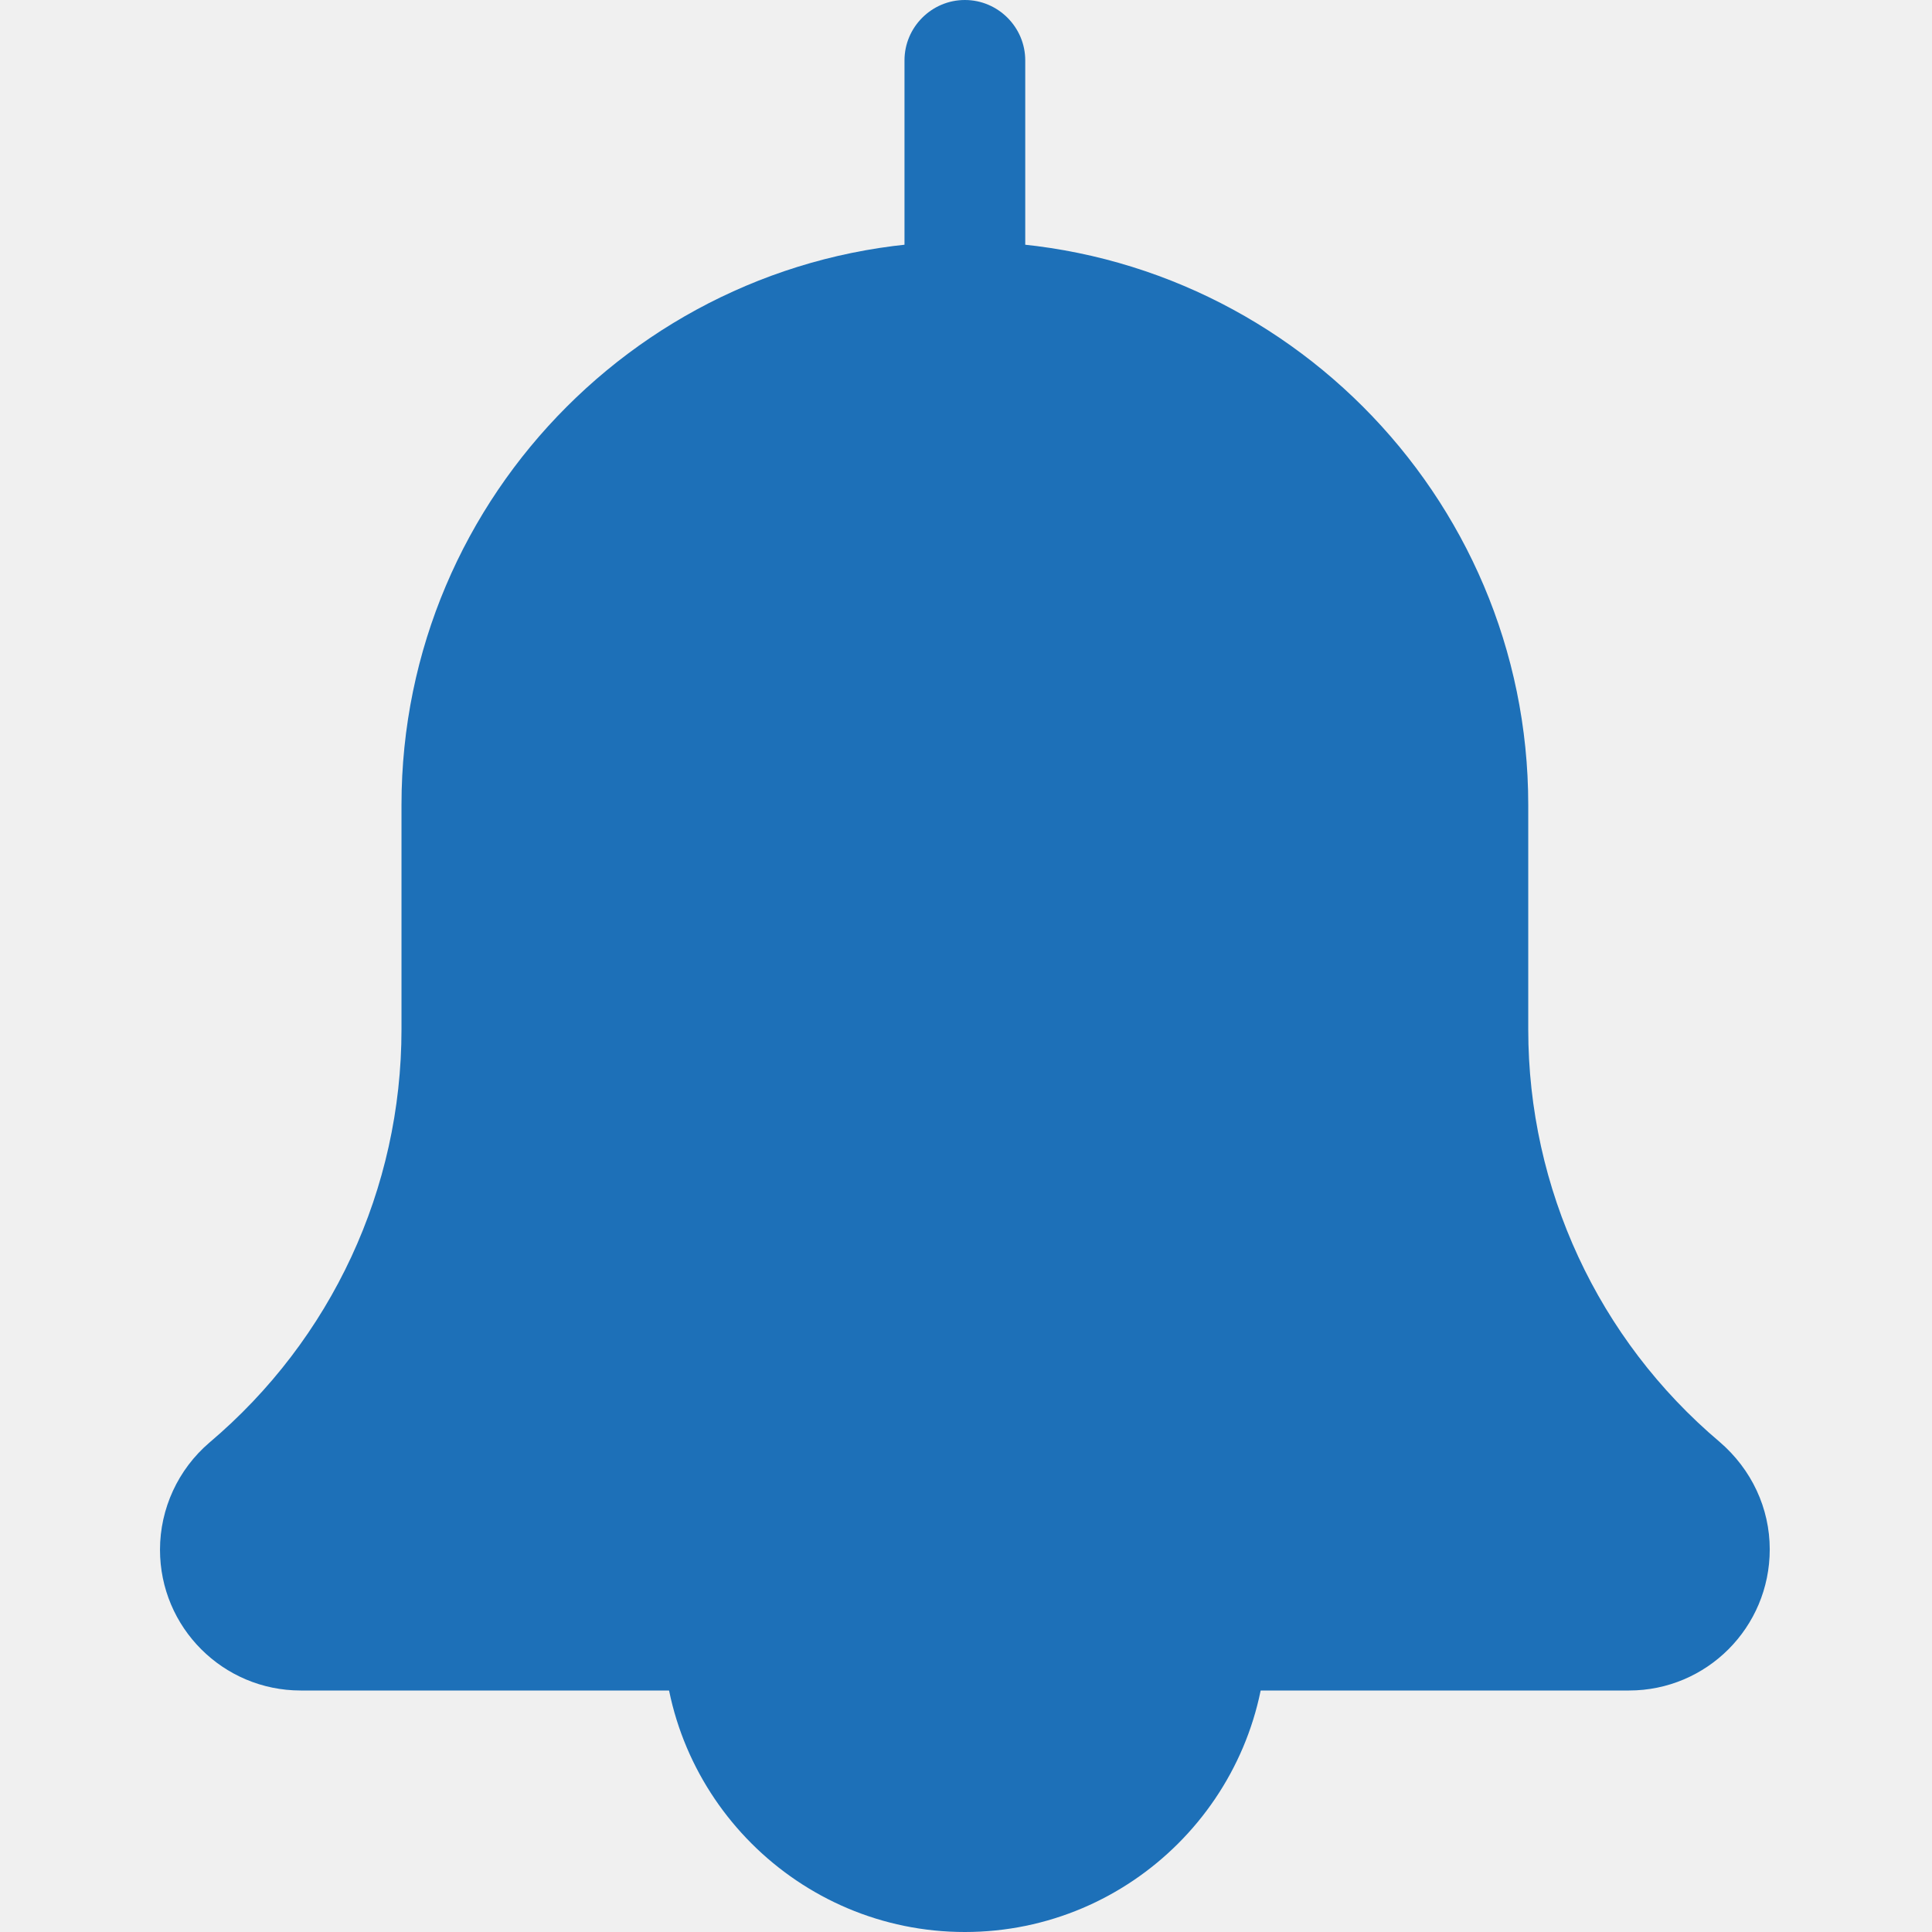
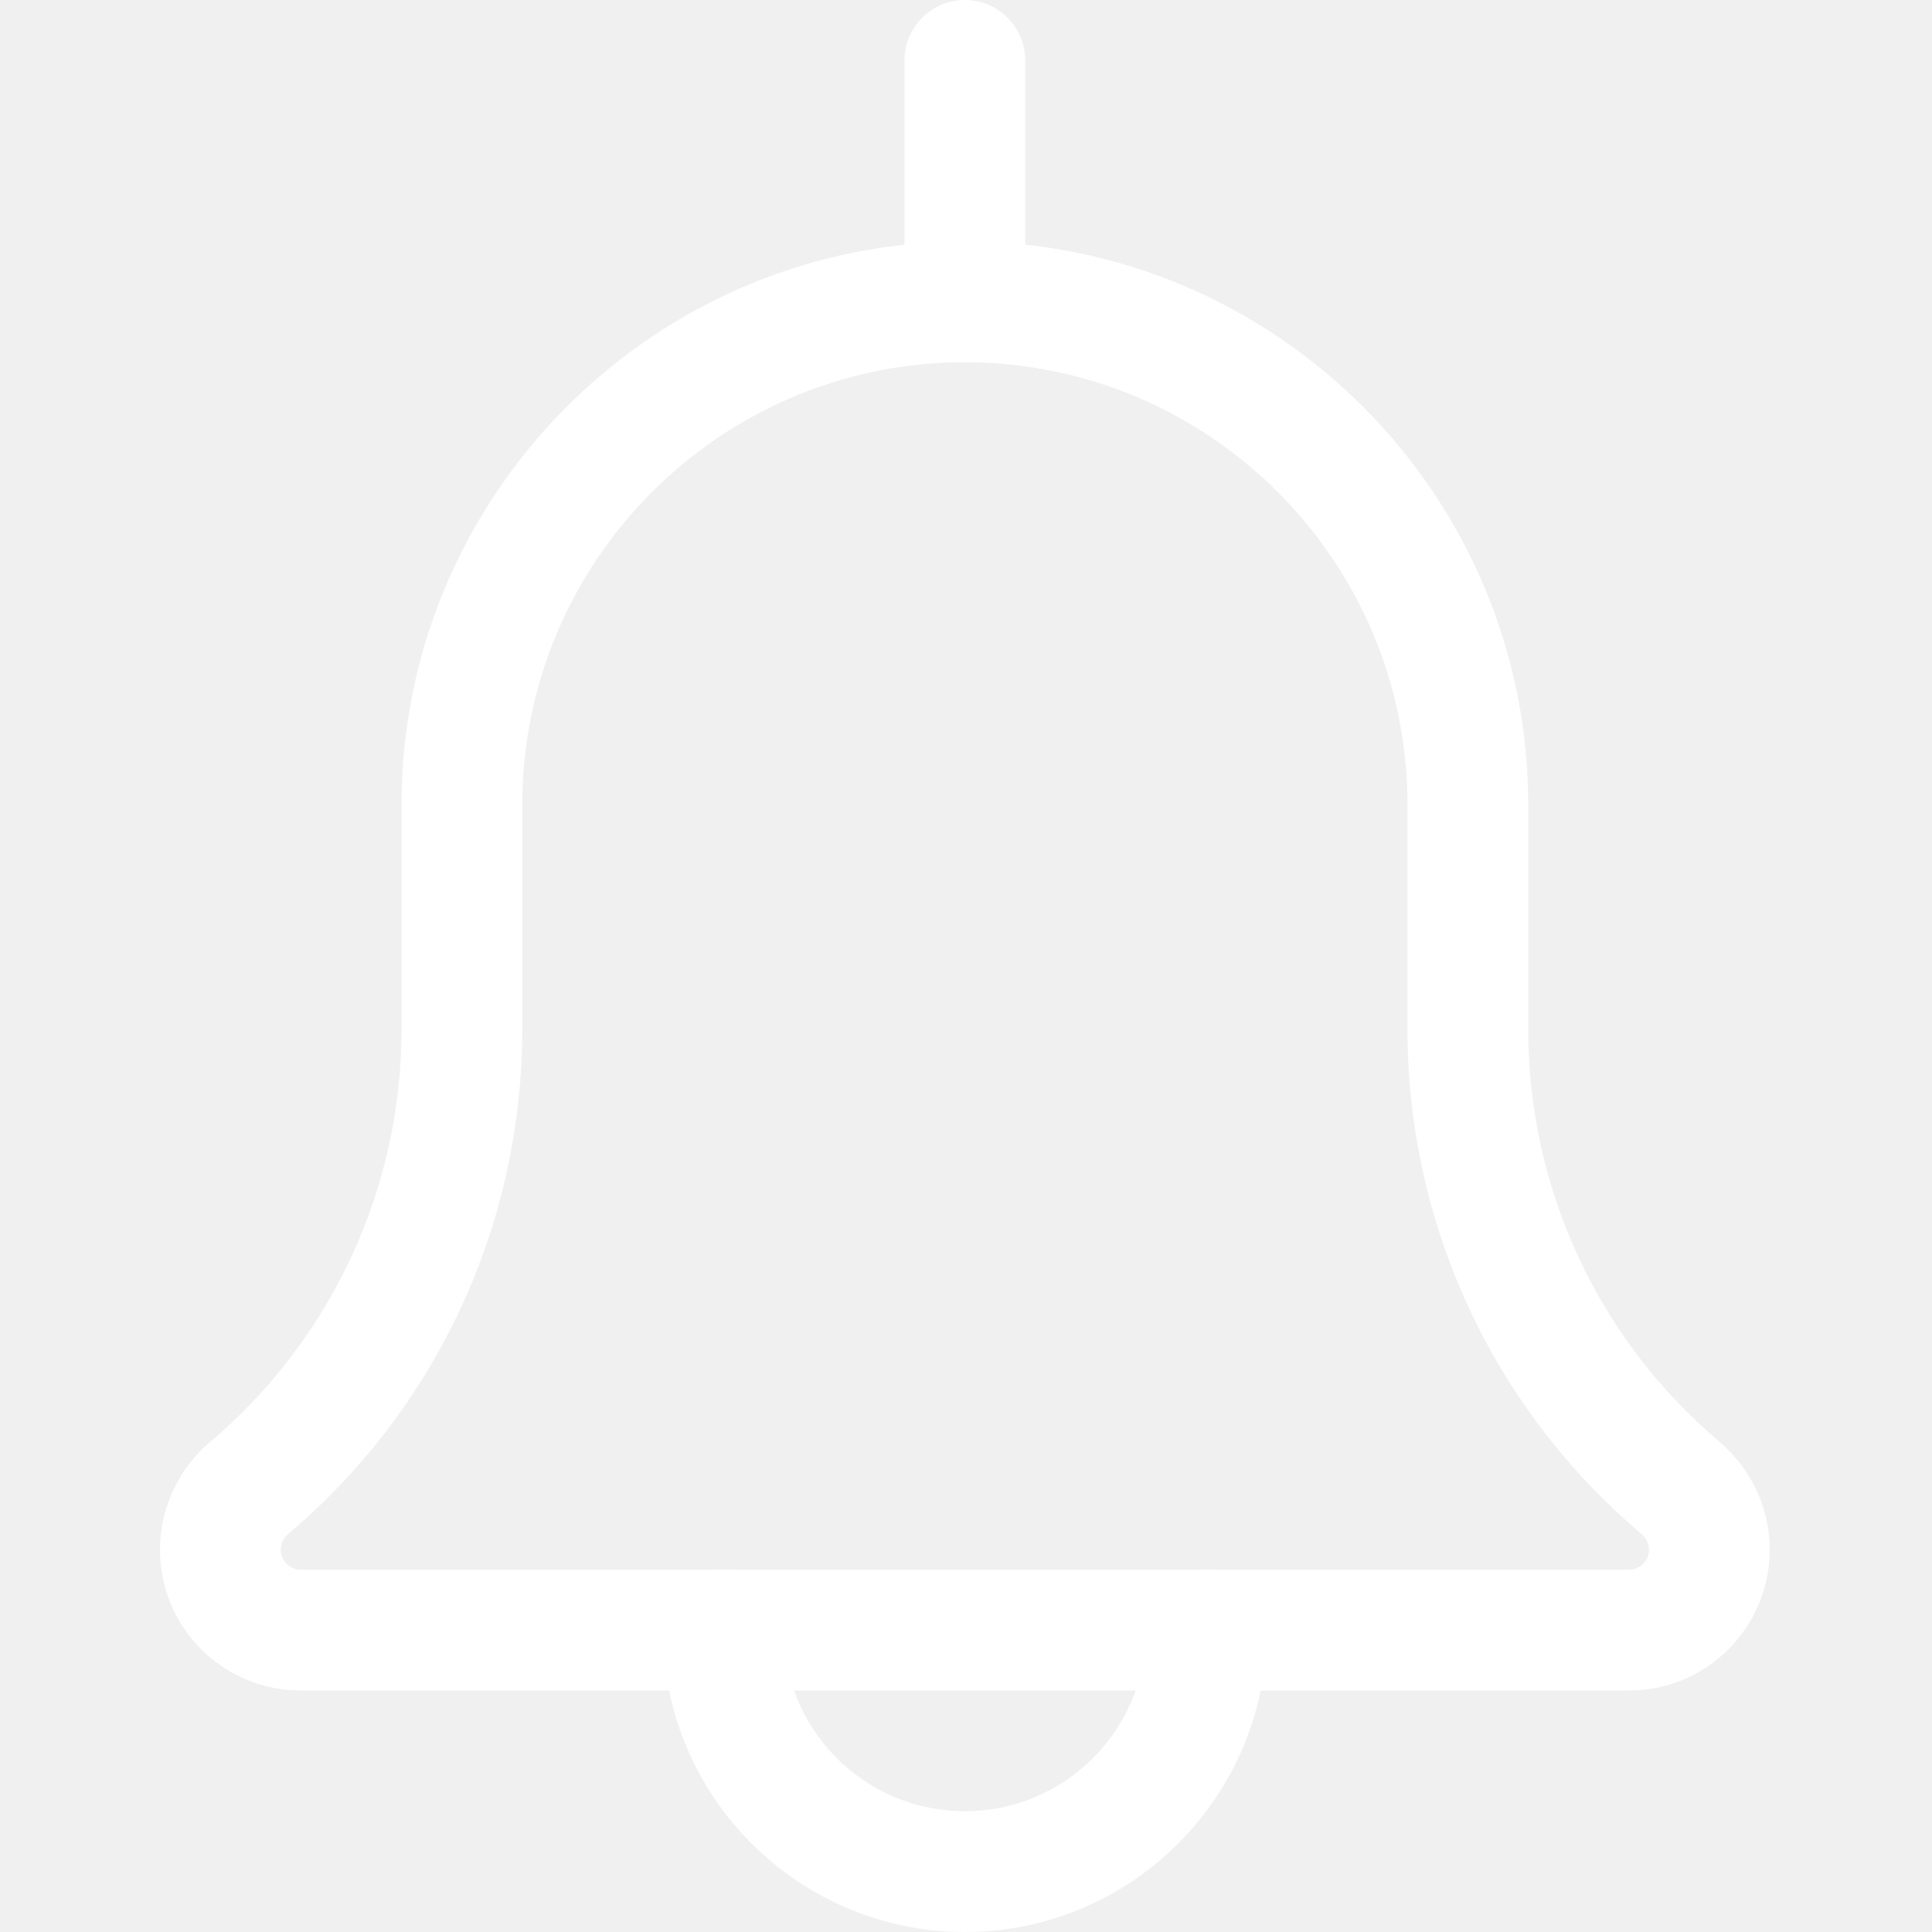
<svg xmlns="http://www.w3.org/2000/svg" version="1.1" id="Layer_1" x="0px" y="0px" viewBox="0 0 512 512" style="enable-background:new 0 0 512 512;" xml:space="preserve">
  <style type="text/css">
- 	.st0{fill:#1D70B8;}
+ 	.st0{fill:#FFFFFF;}
</style>
-   <path class="st0" d="M255.7,512c-44.1,0-80-35.9-80-80c0-8.8,7.2-16,16-16s16,7.2,16,16c0,26.5,21.5-10.7,48-10.7s48,37.2,48,10.7  c0-8.8,7.2-16,16-16s16,7.2,16,16C335.7,476.1,299.8,512,255.7,512z" />
-   <path class="st0" d="M431.7,448h-352c-20.6,0-37.3-16.7-37.3-37.3c0-10.9,4.8-21.3,13.1-28.4c32.4-27.4,50.9-67.3,50.9-109.5v-59.5  c0-82.3,67-149.3,149.3-149.3C338,64,405,131,405,213.3v59.5c0,42.2,18.5,82.1,50.7,109.3c8.5,7.3,13.3,17.6,13.3,28.5  C469,431.3,452.3,448,431.7,448z" />
+   <path class="st0" d="M255.7,512c-44.1,0-80-35.9-80-80c0-8.8,7.2-16,16-16s16,7.2,16,16c0,26.5,21.5,48,48,48s48-21.5,48-48  c0-8.8,7.2-16,16-16s16,7.2,16,16C335.7,476.1,299.8,512,255.7,512z" />
+   <path class="st0" d="M431.7,448h-352c-20.6,0-37.3-16.7-37.3-37.3c0-10.9,4.8-21.3,13.1-28.4c32.4-27.4,50.9-67.3,50.9-109.5v-59.5  c0-82.3,67-149.3,149.3-149.3C338,64,405,131,405,213.3v59.5c0,42.2,18.5,82.1,50.7,109.3c8.5,7.3,13.3,17.6,13.3,28.5  C469,431.3,452.3,448,431.7,448z M255.7,96c-64.7,0-117.3,52.6-117.3,117.3v59.5c0,51.6-22.6,100.4-62.1,133.8  c-0.7,0.6-1.9,2-1.9,4.1c0,2.9,2.4,5.3,5.3,5.3h352c2.9,0,5.3-2.4,5.3-5.3c0-2.1-1.2-3.5-1.9-4.1c-39.5-33.4-62.1-82.2-62.1-133.8  v-59.5C373,148.6,320.4,96,255.7,96z" />
  <path class="st0" d="M255.7,96c-8.8,0-16-7.2-16-16V16c0-8.8,7.2-16,16-16s16,7.2,16,16v64C271.7,88.8,264.5,96,255.7,96z" />
</svg>
